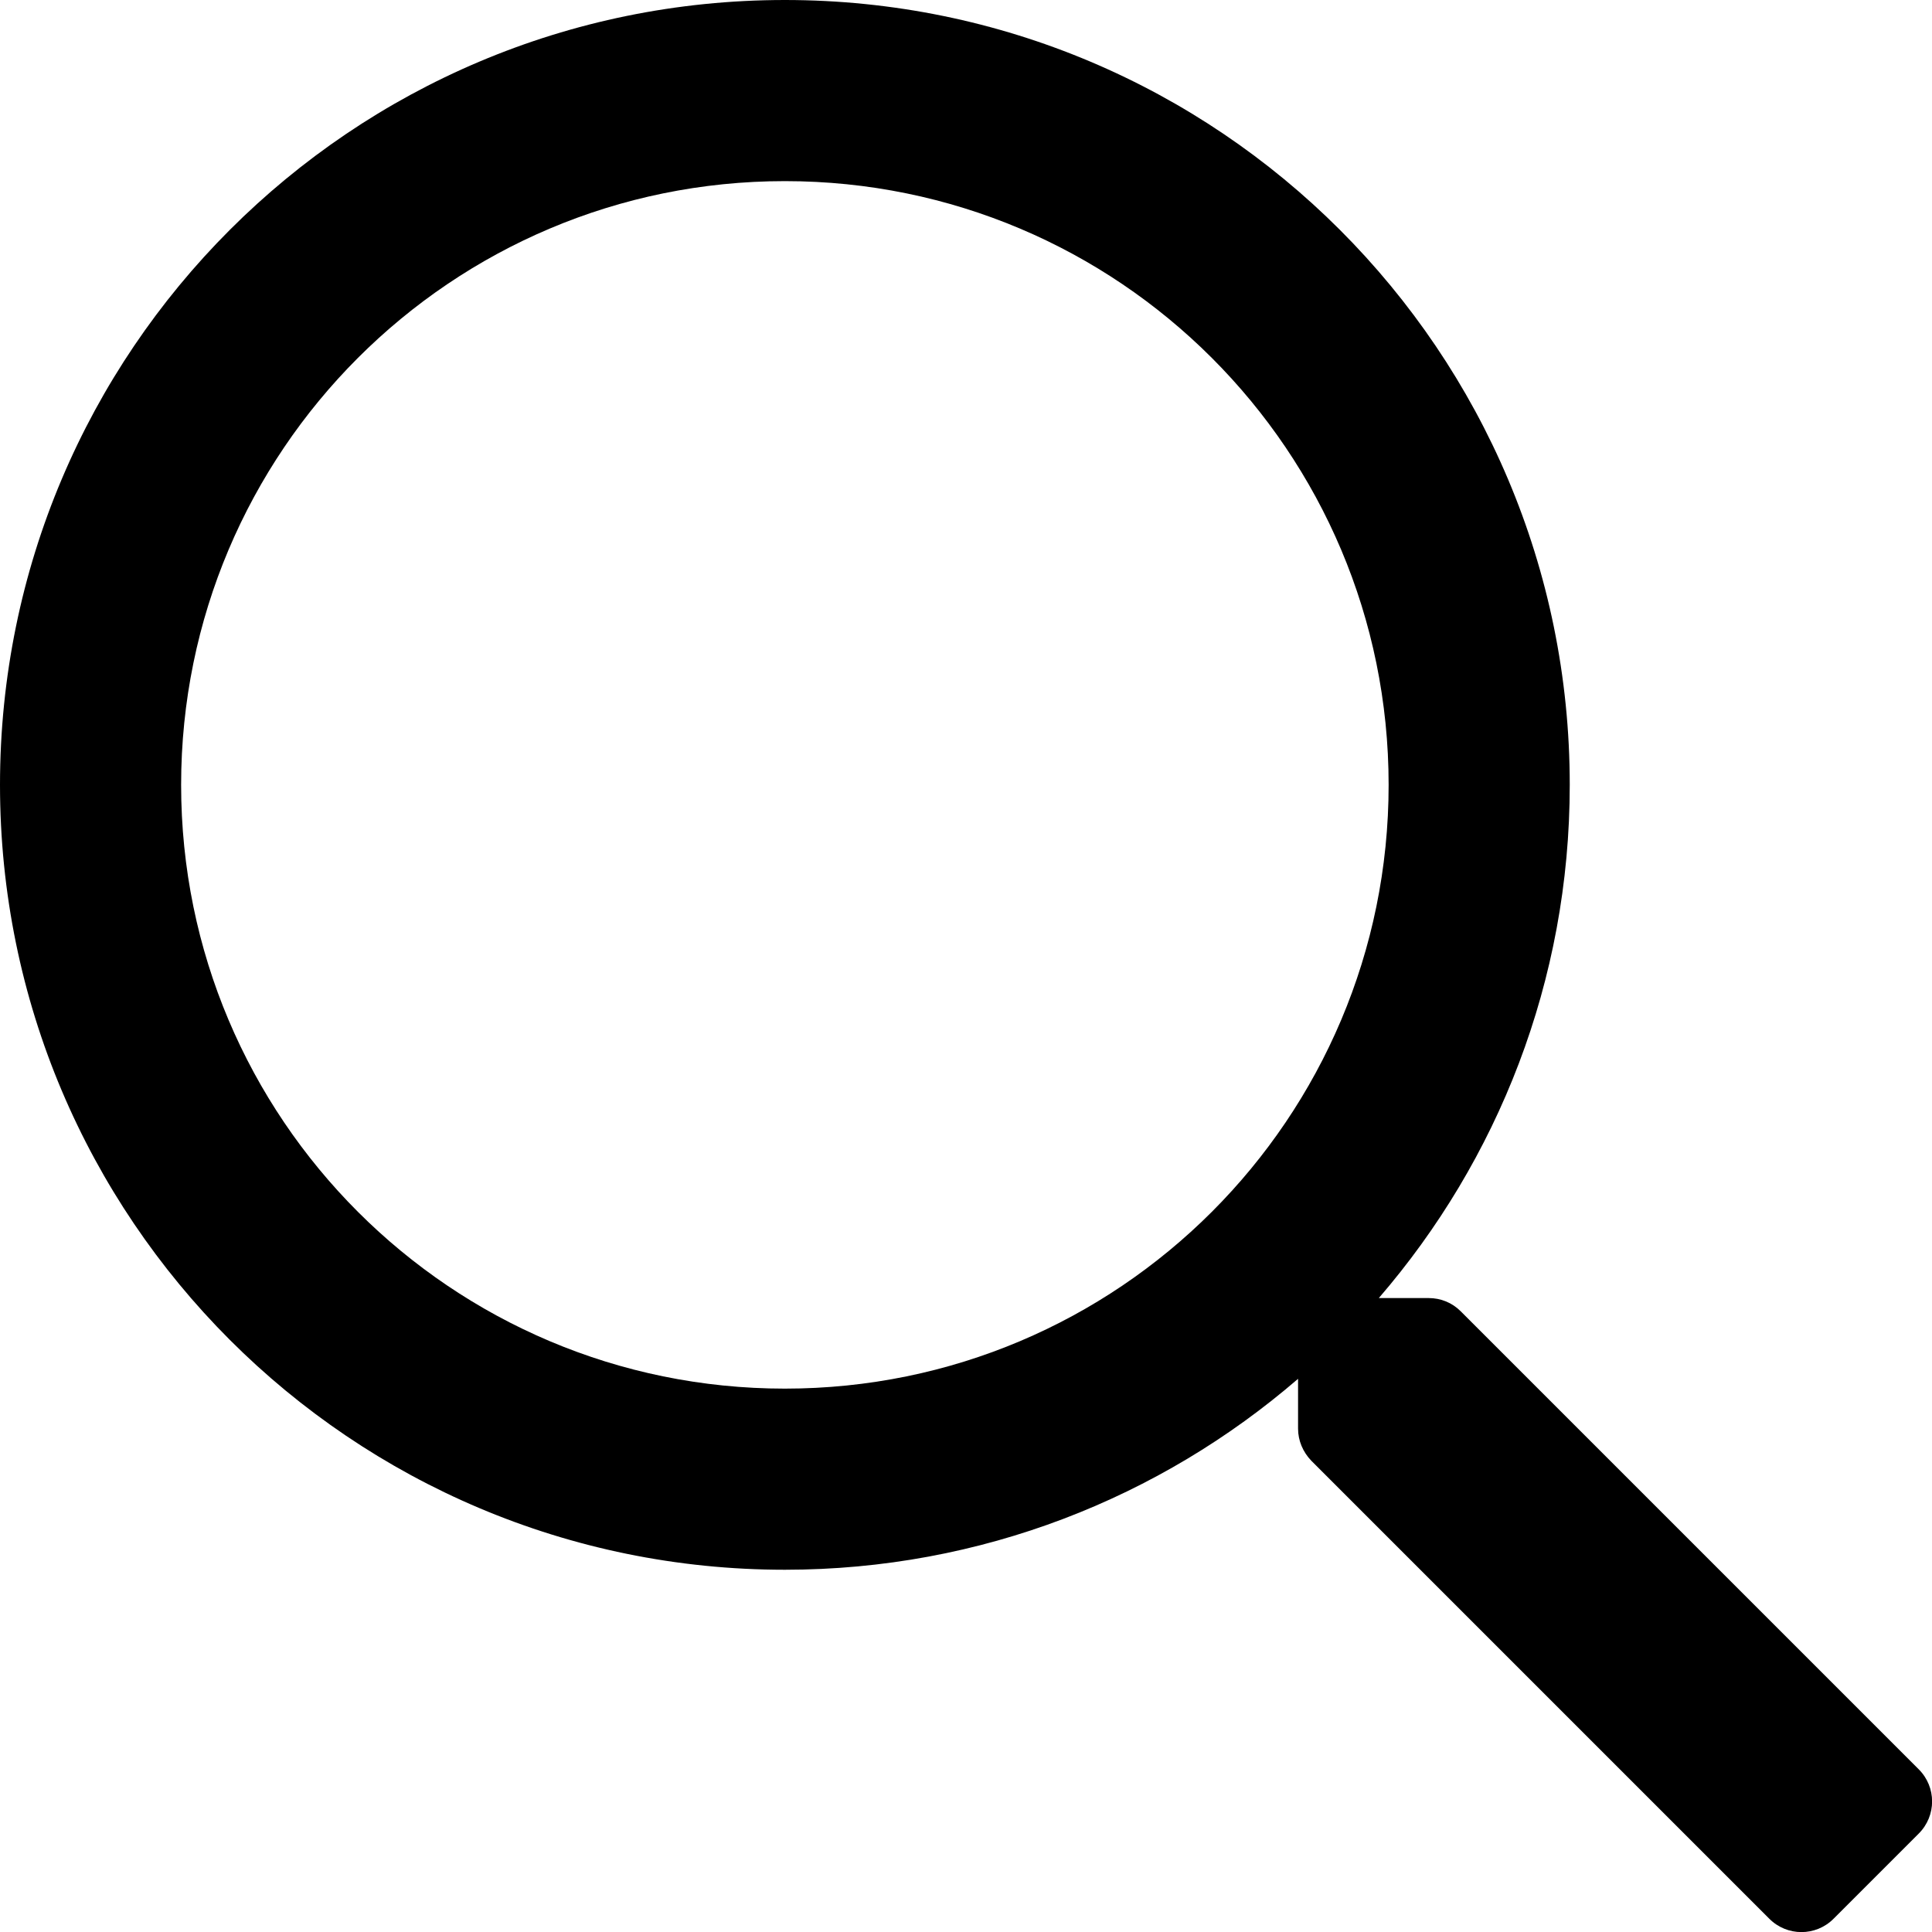
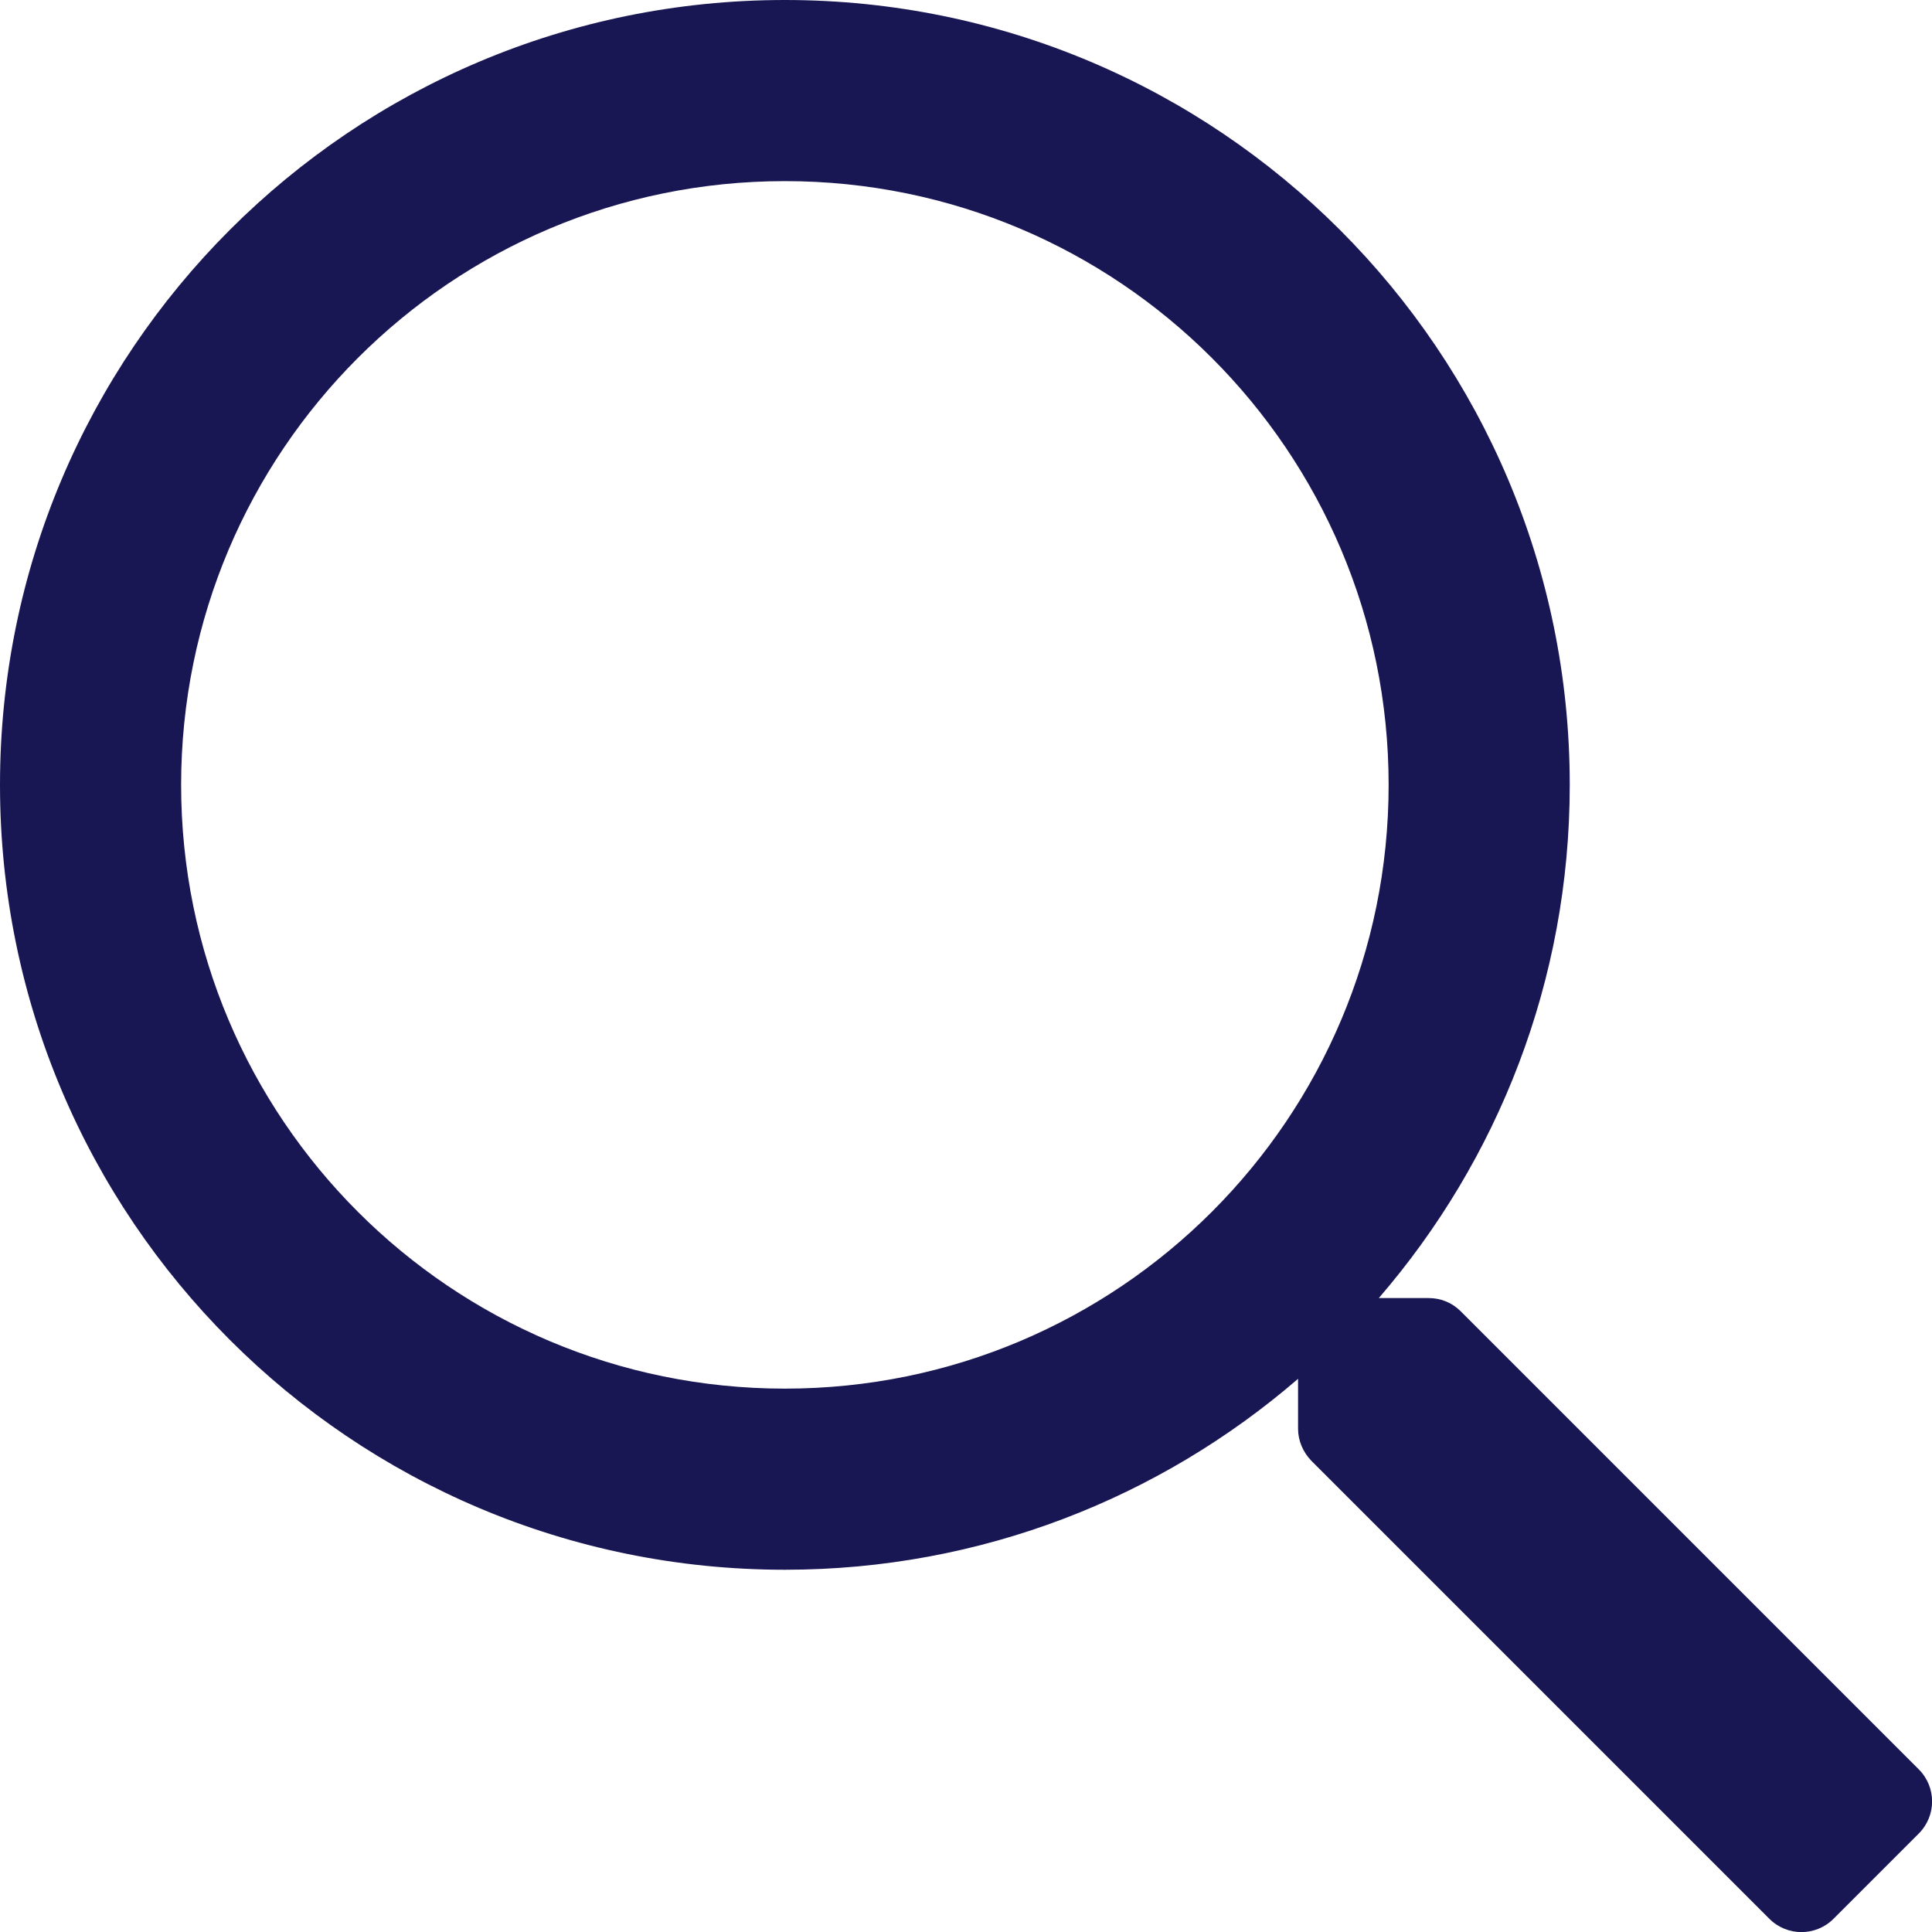
<svg xmlns="http://www.w3.org/2000/svg" aria-hidden="true" focusable="false" data-prefix="far" data-icon="search" class="svg-inline--fa fa-search fa-w-16" role="img" viewBox="0 0 512 512">
-   <path fill="currentColor" d="M508.5 468.9L387.1 347.5c-2.3-2.3-5.3-3.5-8.5-3.5h-13.2c31.5-36.5 50.6-84 50.6-136C416 93.1 322.9 0 208 0S0 93.1 0 208s93.1 208 208 208c52 0 99.5-19.1 136-50.6v13.2c0 3.2 1.3 6.2 3.5 8.5l121.4 121.4c4.7 4.7 12.3 4.7 17 0l22.6-22.6c4.7-4.7 4.7-12.3 0-17zM208 368c-88.4 0-160-71.6-160-160S119.6 48 208 48s160 71.6 160 160-71.6 160-160 160z" />
+   <path fill="#191654" d="M508.5 468.9L387.1 347.5c-2.3-2.3-5.3-3.5-8.5-3.5h-13.2c31.5-36.5 50.6-84 50.6-136C416 93.1 322.9 0 208 0S0 93.1 0 208s93.1 208 208 208c52 0 99.5-19.1 136-50.6v13.2c0 3.2 1.3 6.2 3.5 8.5l121.4 121.4c4.7 4.7 12.3 4.7 17 0l22.6-22.6c4.7-4.7 4.7-12.3 0-17zM208 368c-88.4 0-160-71.6-160-160S119.6 48 208 48s160 71.6 160 160-71.6 160-160 160z" />
</svg>
